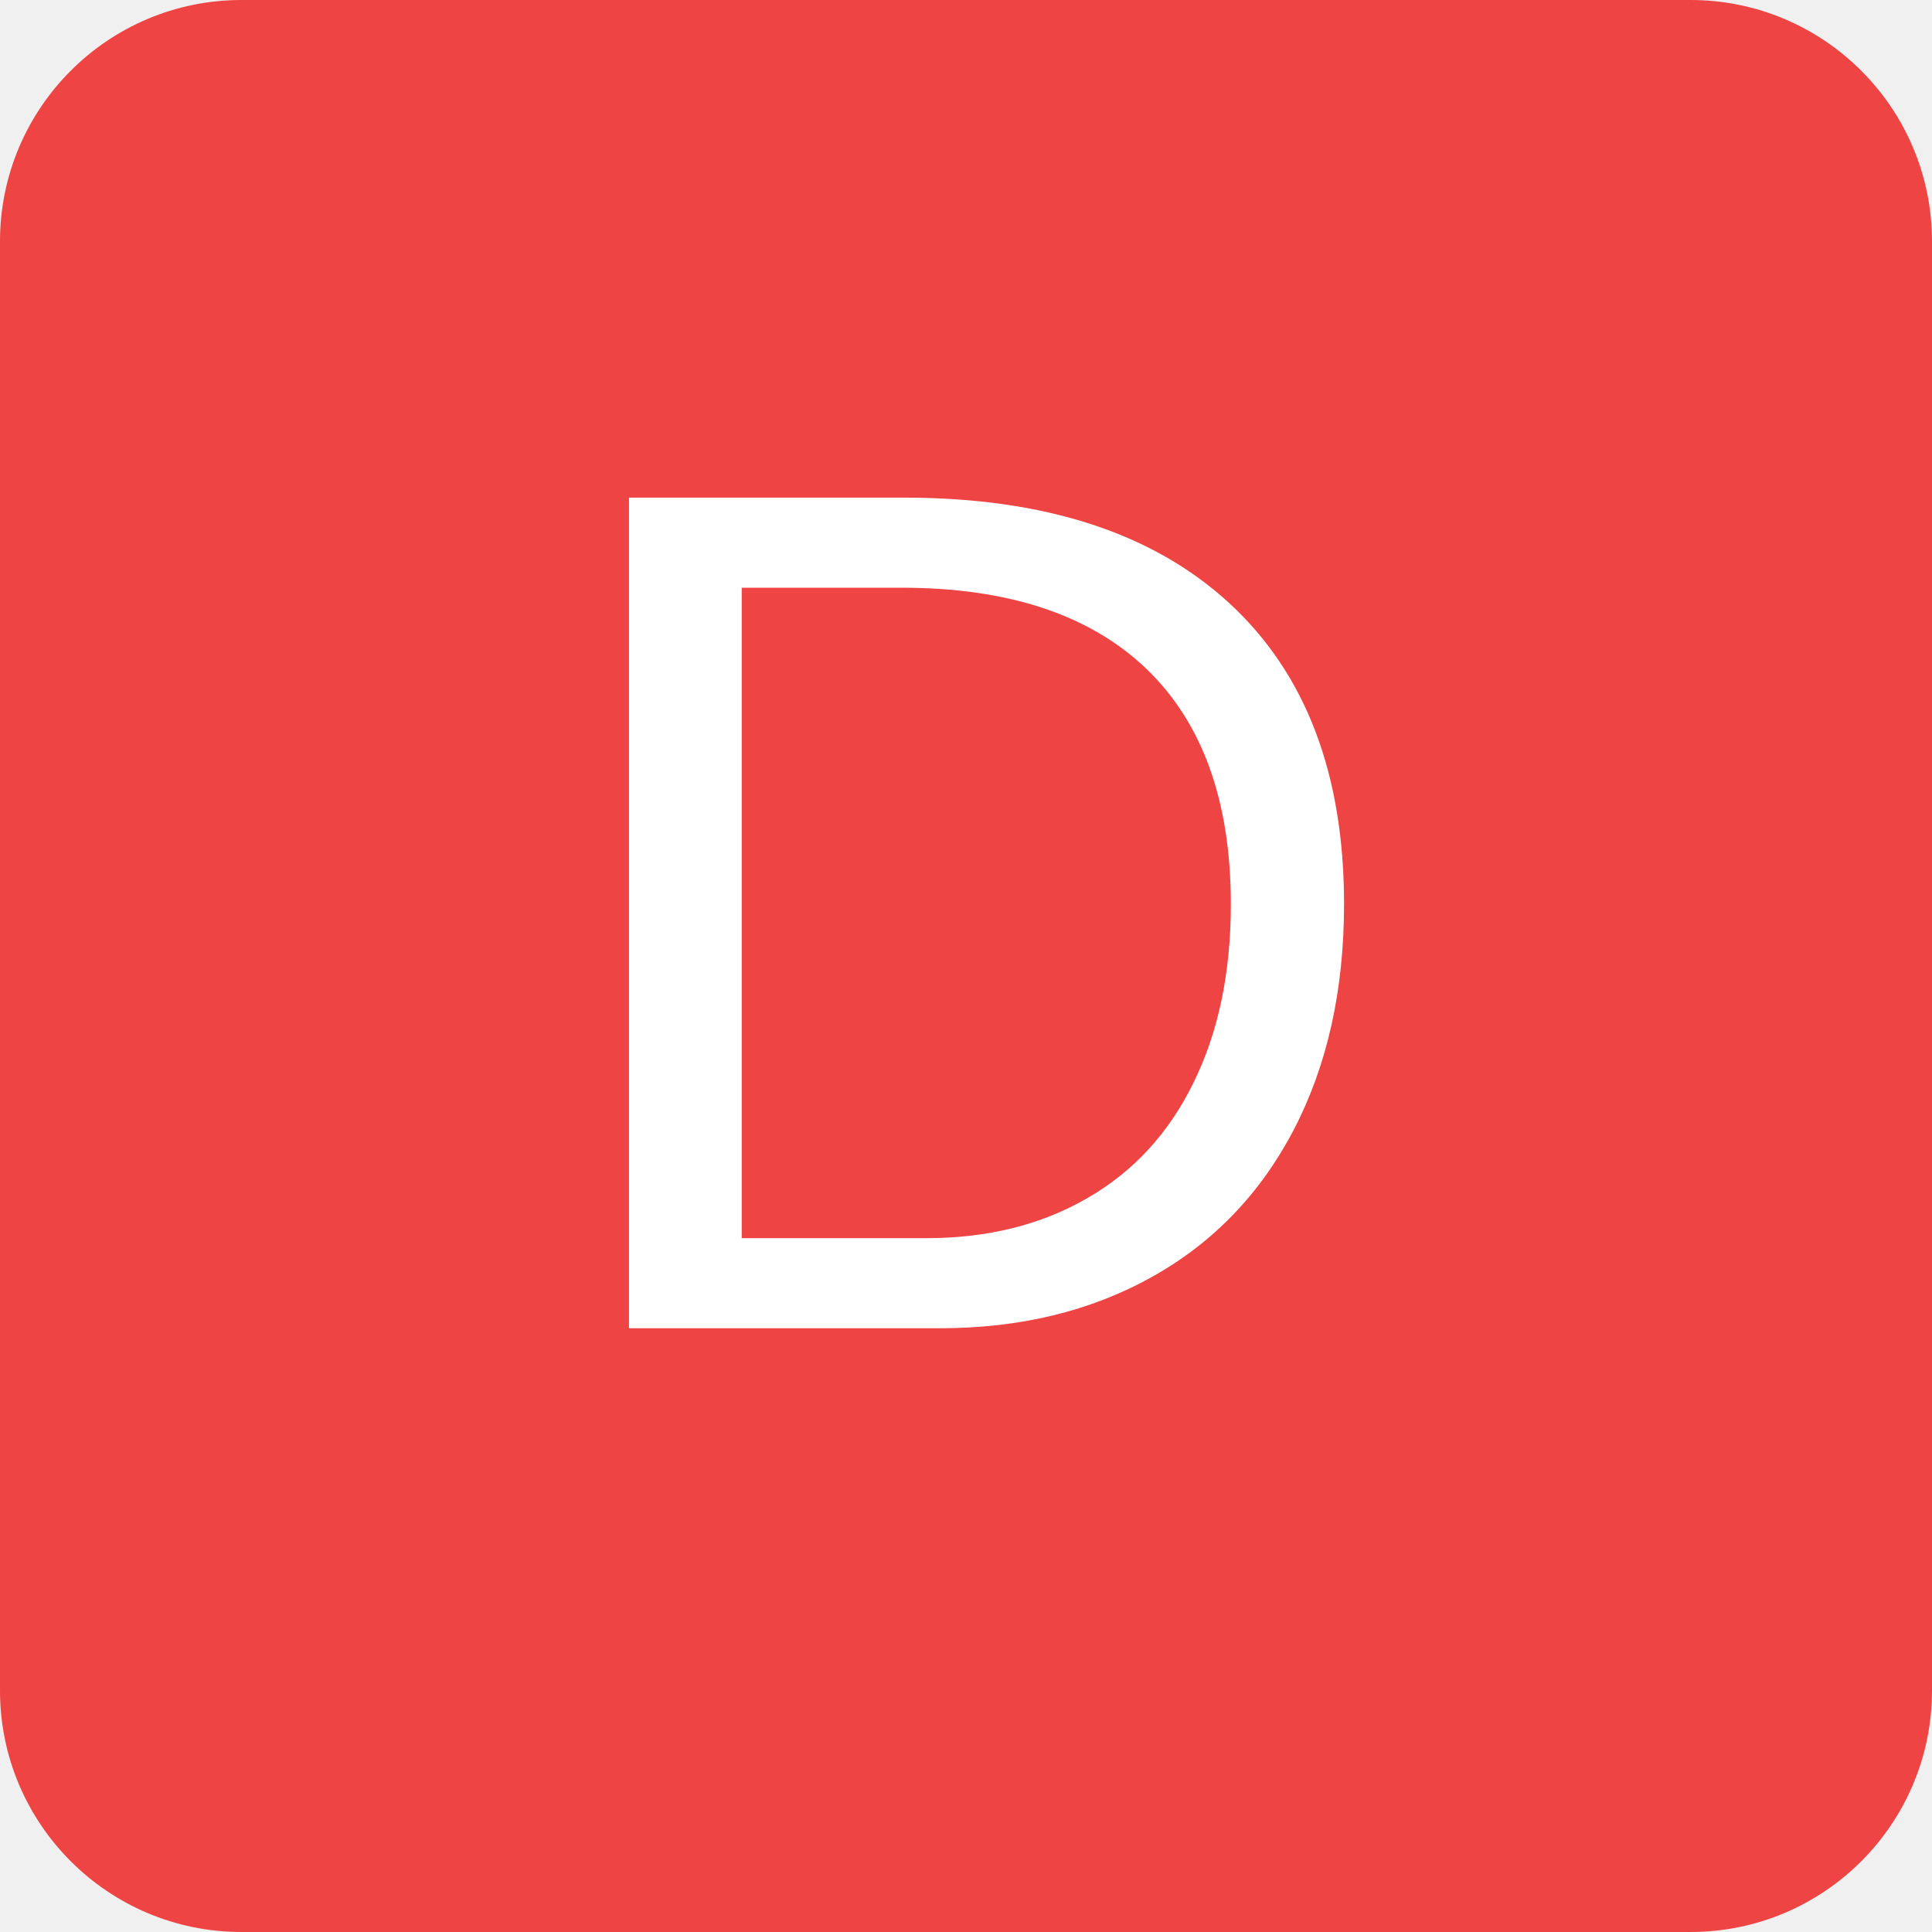
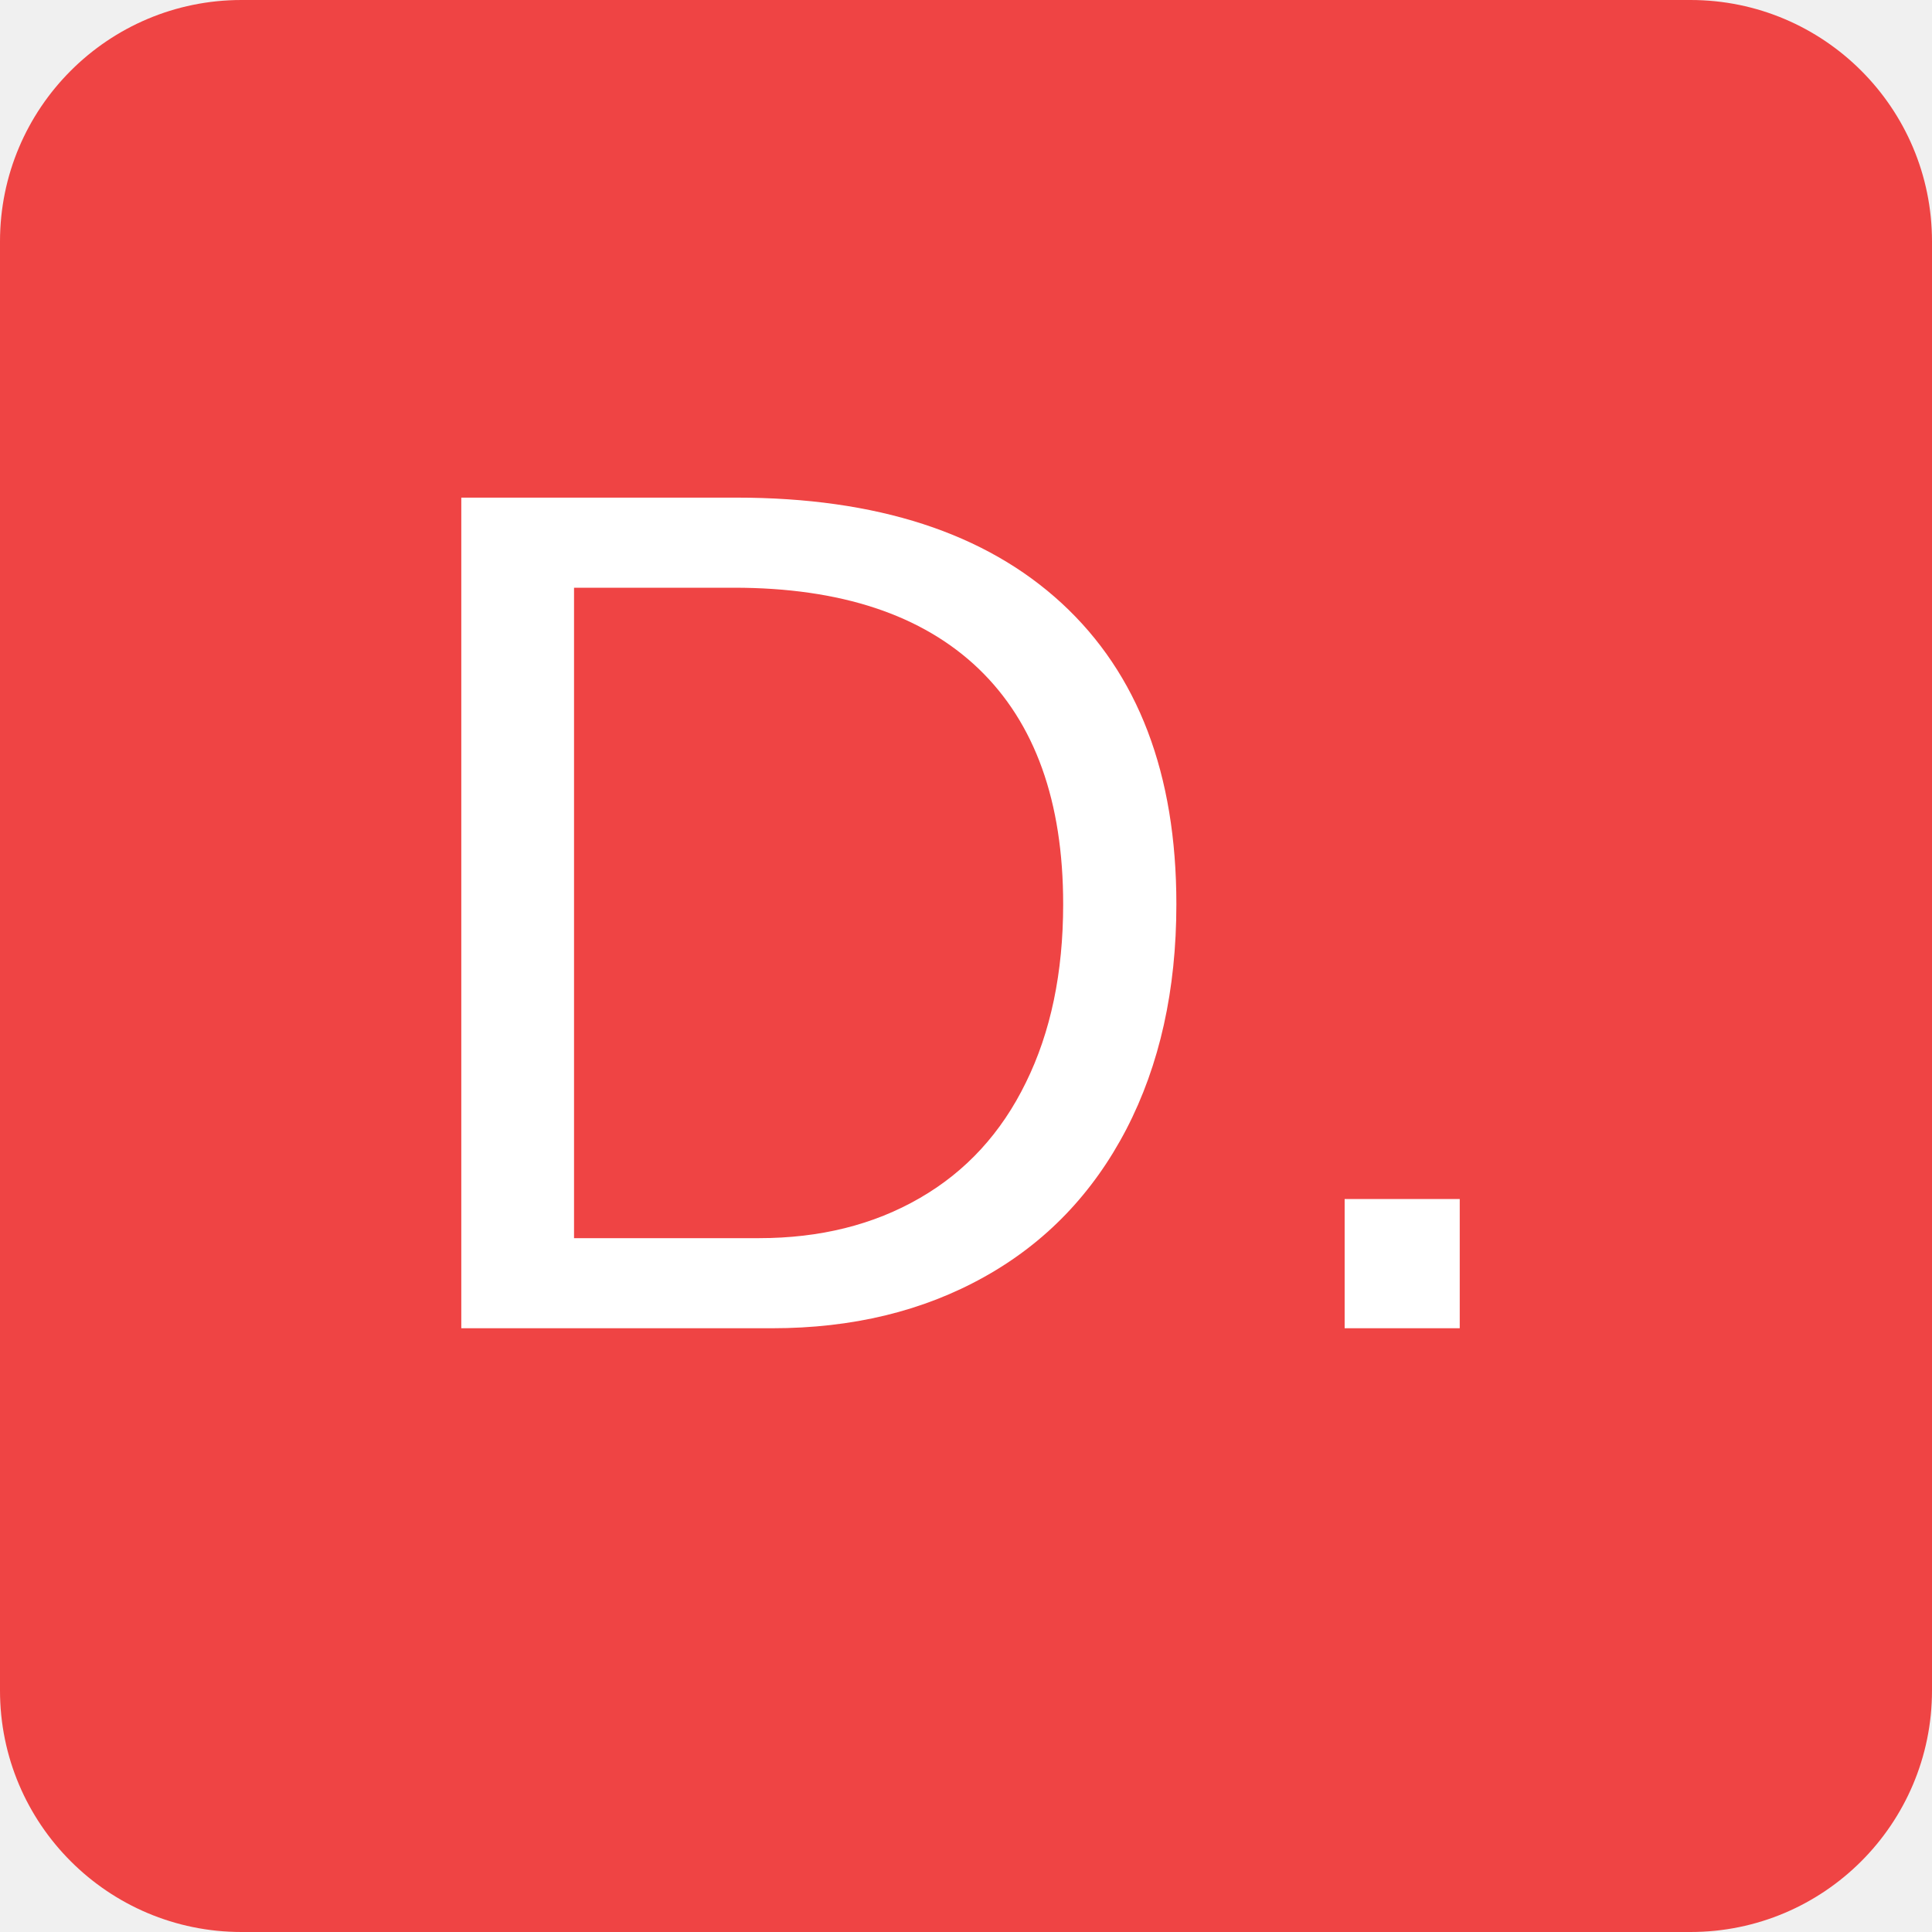
<svg xmlns="http://www.w3.org/2000/svg" viewBox="0 0 64 64">
  <rect width="64" height="64" rx="8" ry="8" fill="#EF4444" />
-   <text x="32" y="44" text-anchor="middle" font-size="40" font-family="Arial, Helvetica, sans-serif" fill="white">D</text>
+   <text x="32" y="44" text-anchor="middle" font-size="40" font-family="Arial, Helvetica, sans-serif" fill="white">D.</text>
</svg>
